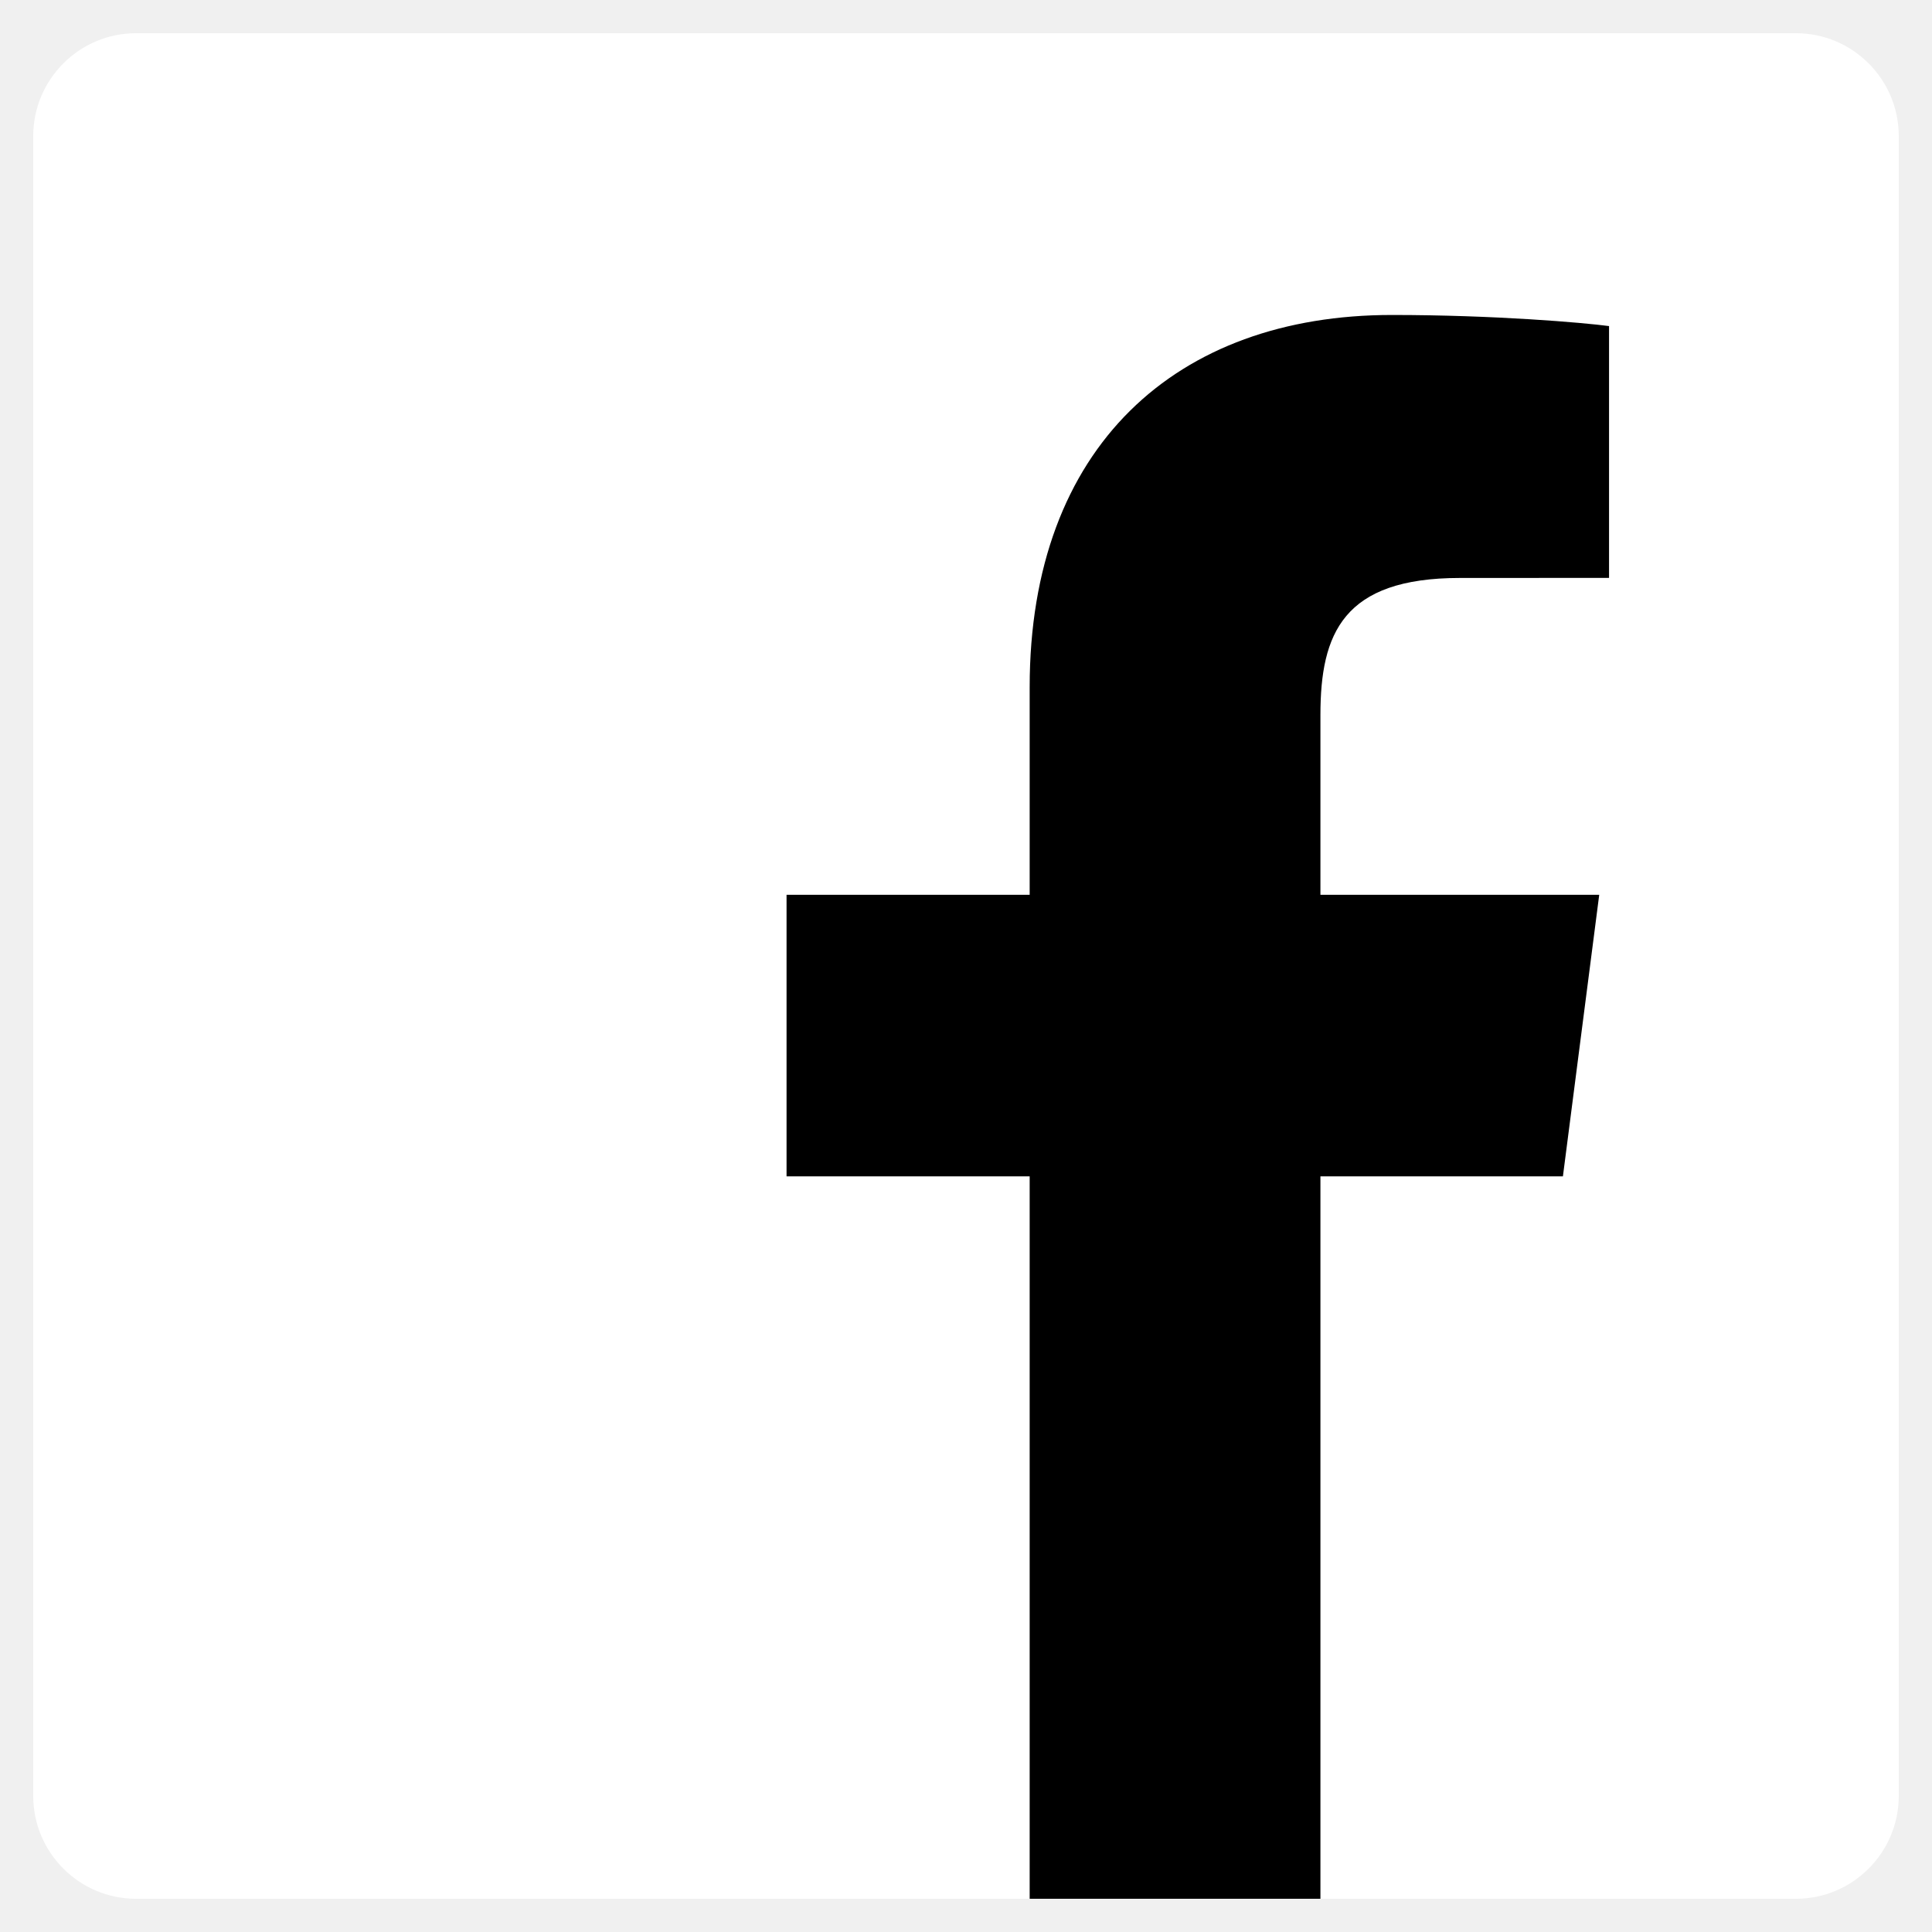
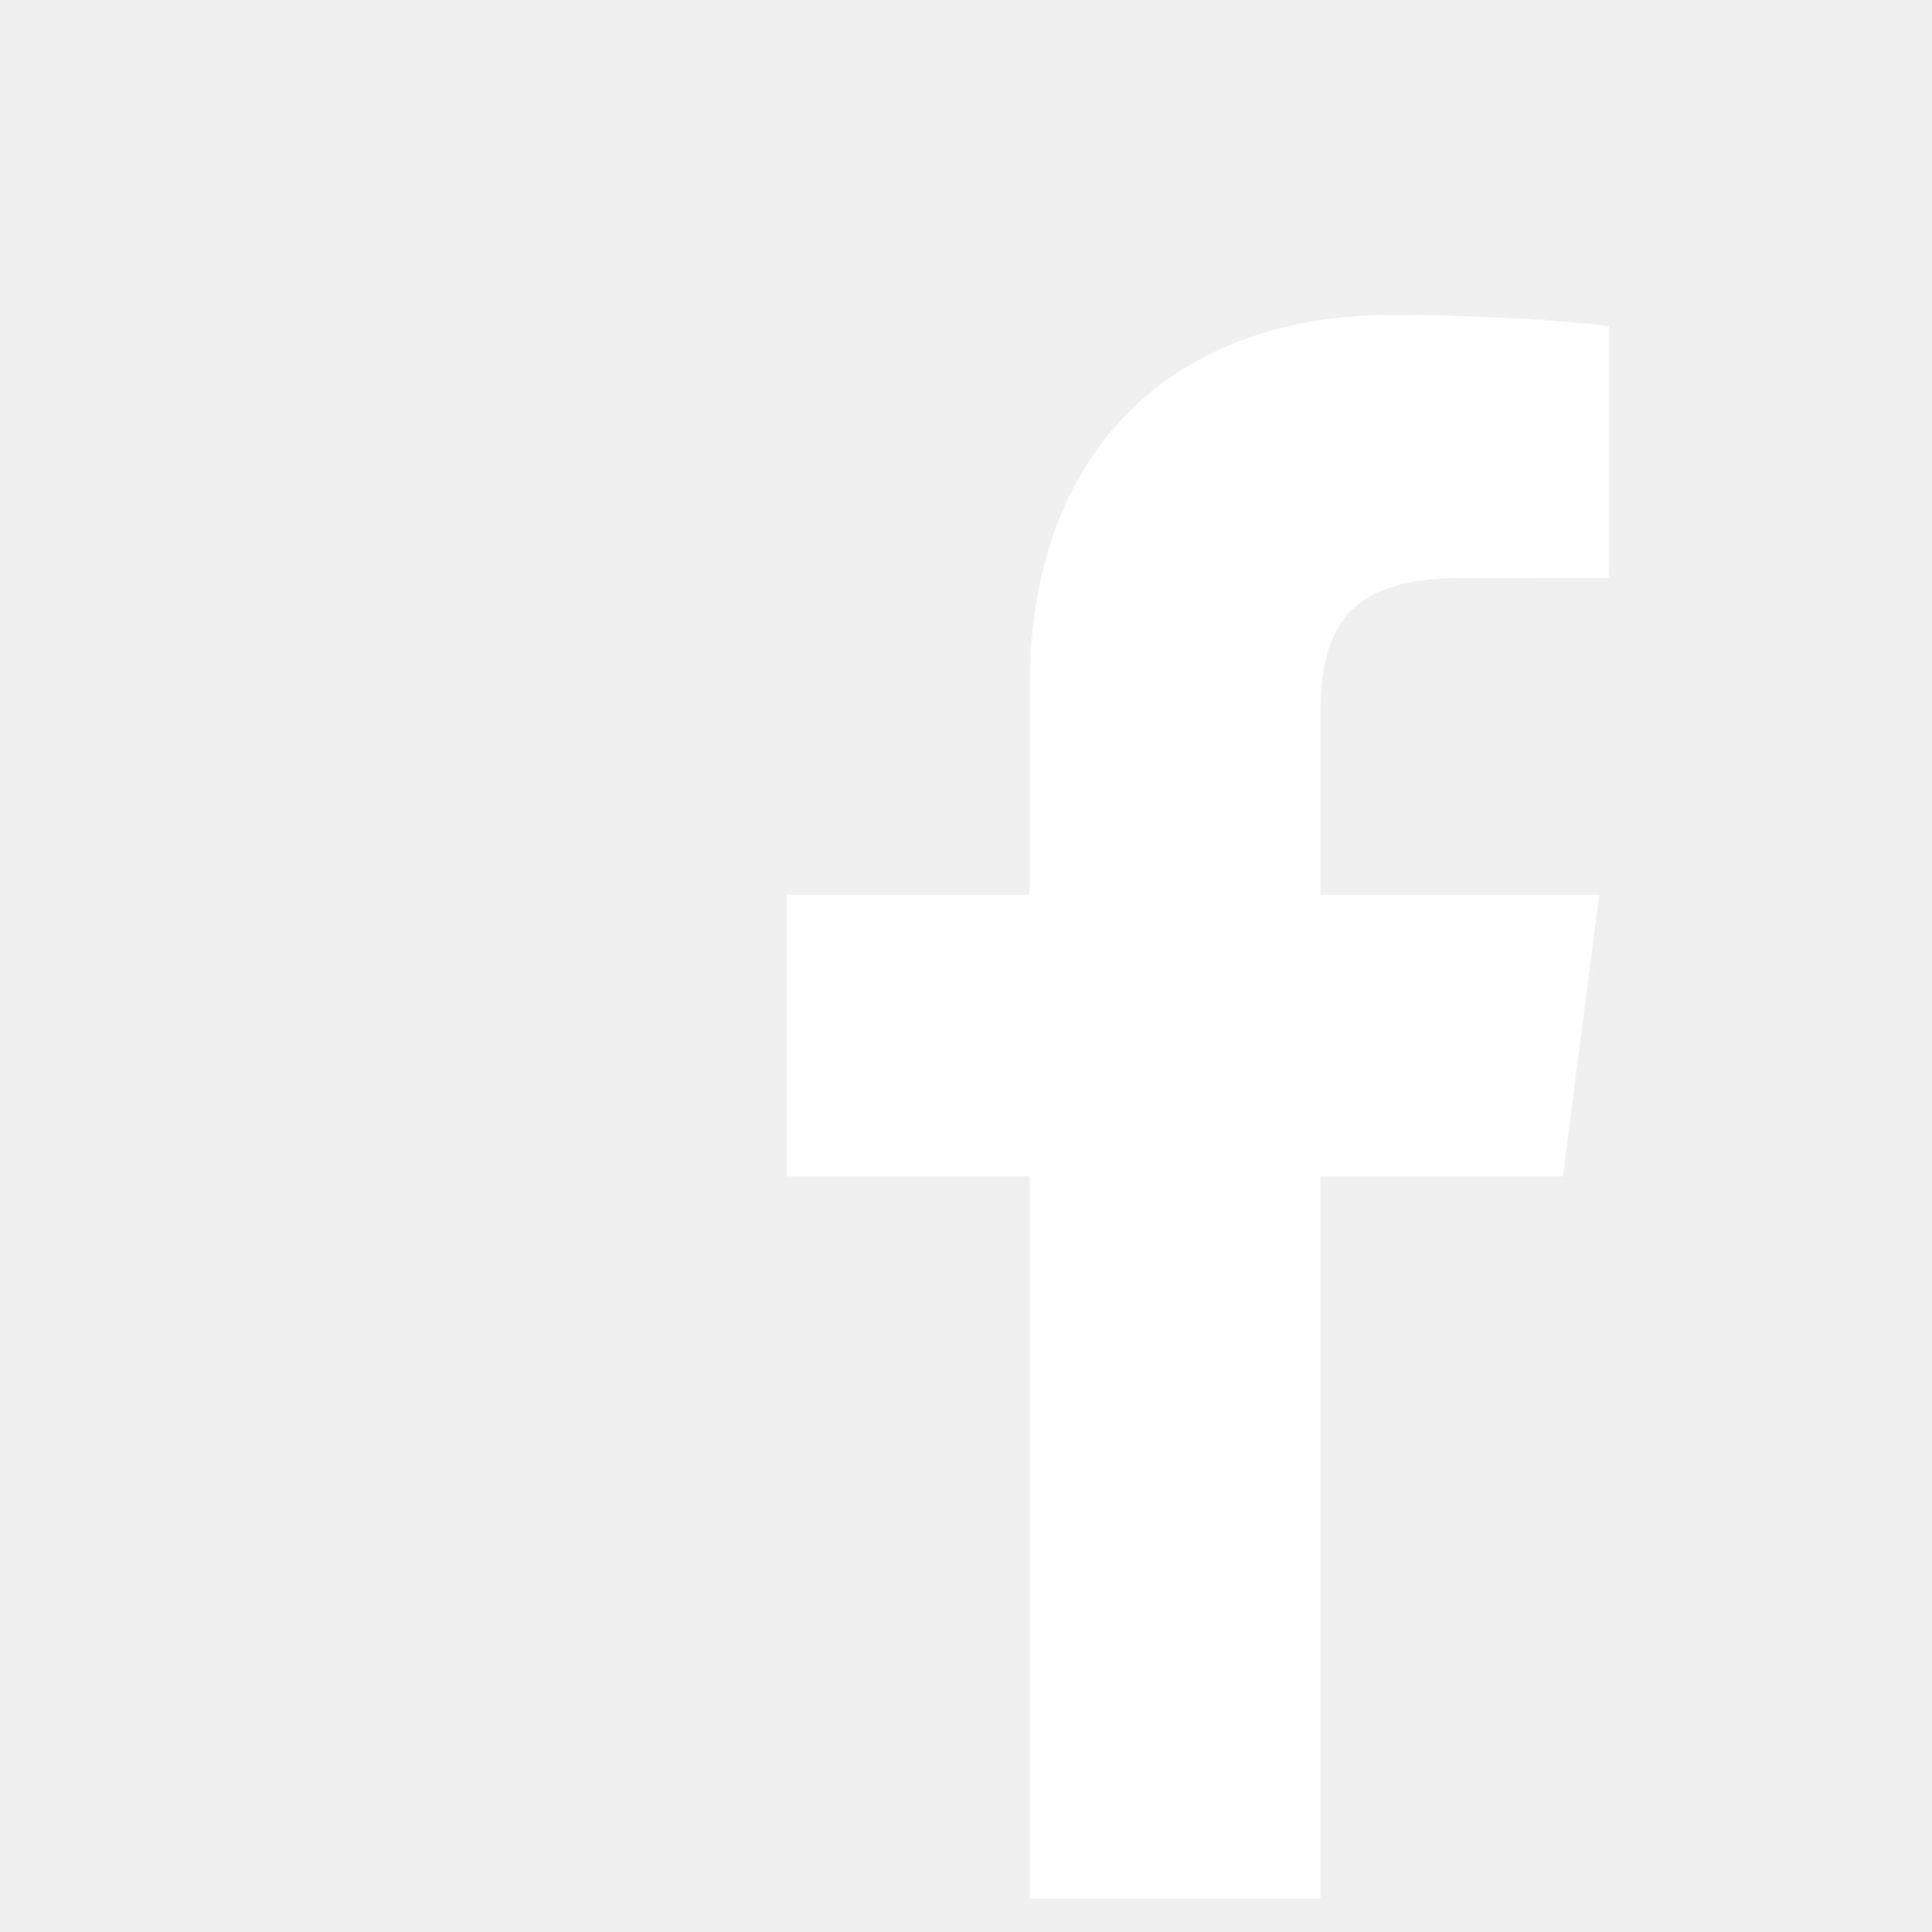
<svg xmlns="http://www.w3.org/2000/svg" version="1.1" id="Layer_1" x="0px" y="0px" width="266.893px" height="266.895px" viewBox="0 0 266.893 266.895" enable-background="new 0 0 266.893 266.895" xml:space="preserve">
-   <path id="Blue_1_" fill="#fff" d="M248.082,262.307c7.854,0,14.223-6.369,14.223-14.225V18.812  c0-7.857-6.368-14.224-14.223-14.224H18.812c-7.857,0-14.224,6.367-14.224,14.224v229.27c0,7.855,6.366,14.225,14.224,14.225  H248.082z" />
-   <path id="f" fill="#none" d="M182.409,262.307v-99.803h33.499l5.016-38.895h-38.515V98.777c0-11.261,3.127-18.935,19.275-18.935  l20.596-0.009V45.045c-3.562-0.474-15.788-1.533-30.012-1.533c-29.695,0-50.025,18.126-50.025,51.413v28.684h-33.585v38.895h33.585  v99.803H182.409z" />
+   <path id="Blue_1_" fill="none" d="M248.082,262.307c7.854,0,14.223-6.369,14.223-14.225V18.812  c0-7.857-6.368-14.224-14.223-14.224H18.812c-7.857,0-14.224,6.367-14.224,14.224v229.27c0,7.855,6.366,14.225,14.224,14.225  H248.082z" />
+   <path id="f" fill="#fff" d="M182.409,262.307v-99.803h33.499l5.016-38.895h-38.515V98.777c0-11.261,3.127-18.935,19.275-18.935  l20.596-0.009V45.045c-3.562-0.474-15.788-1.533-30.012-1.533c-29.695,0-50.025,18.126-50.025,51.413v28.684h-33.585v38.895h33.585  v99.803H182.409z" />
</svg>
